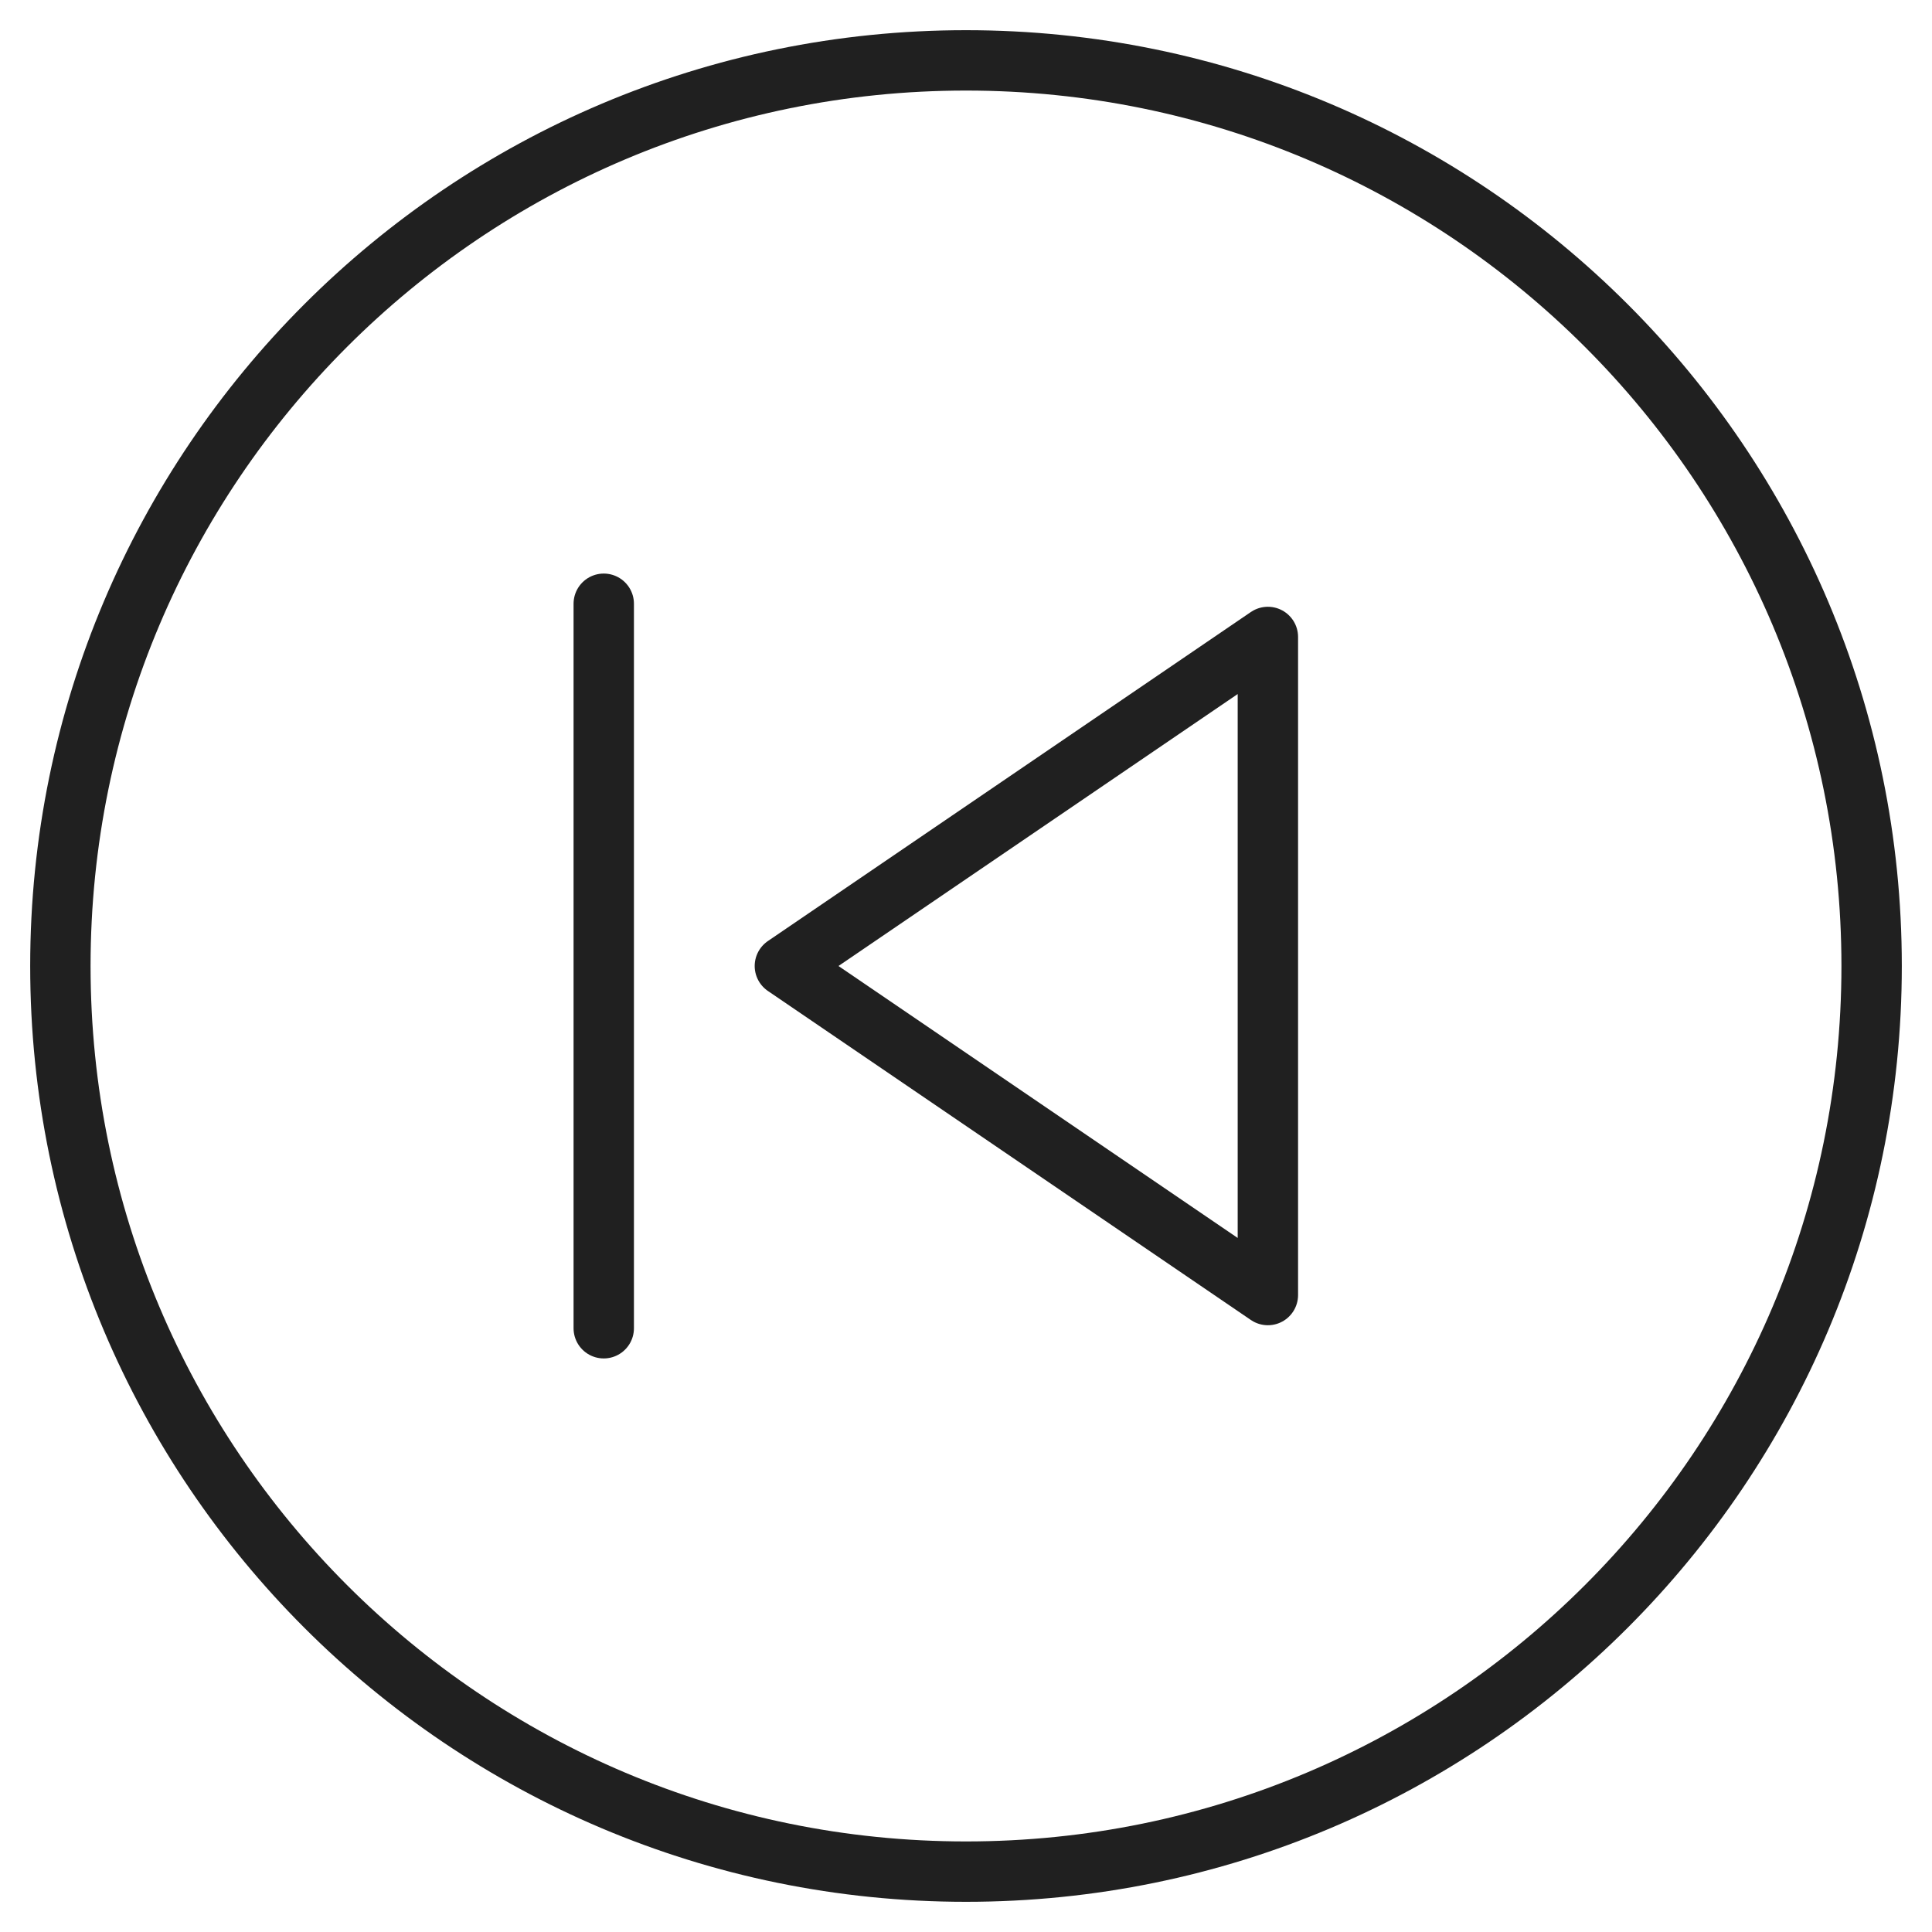
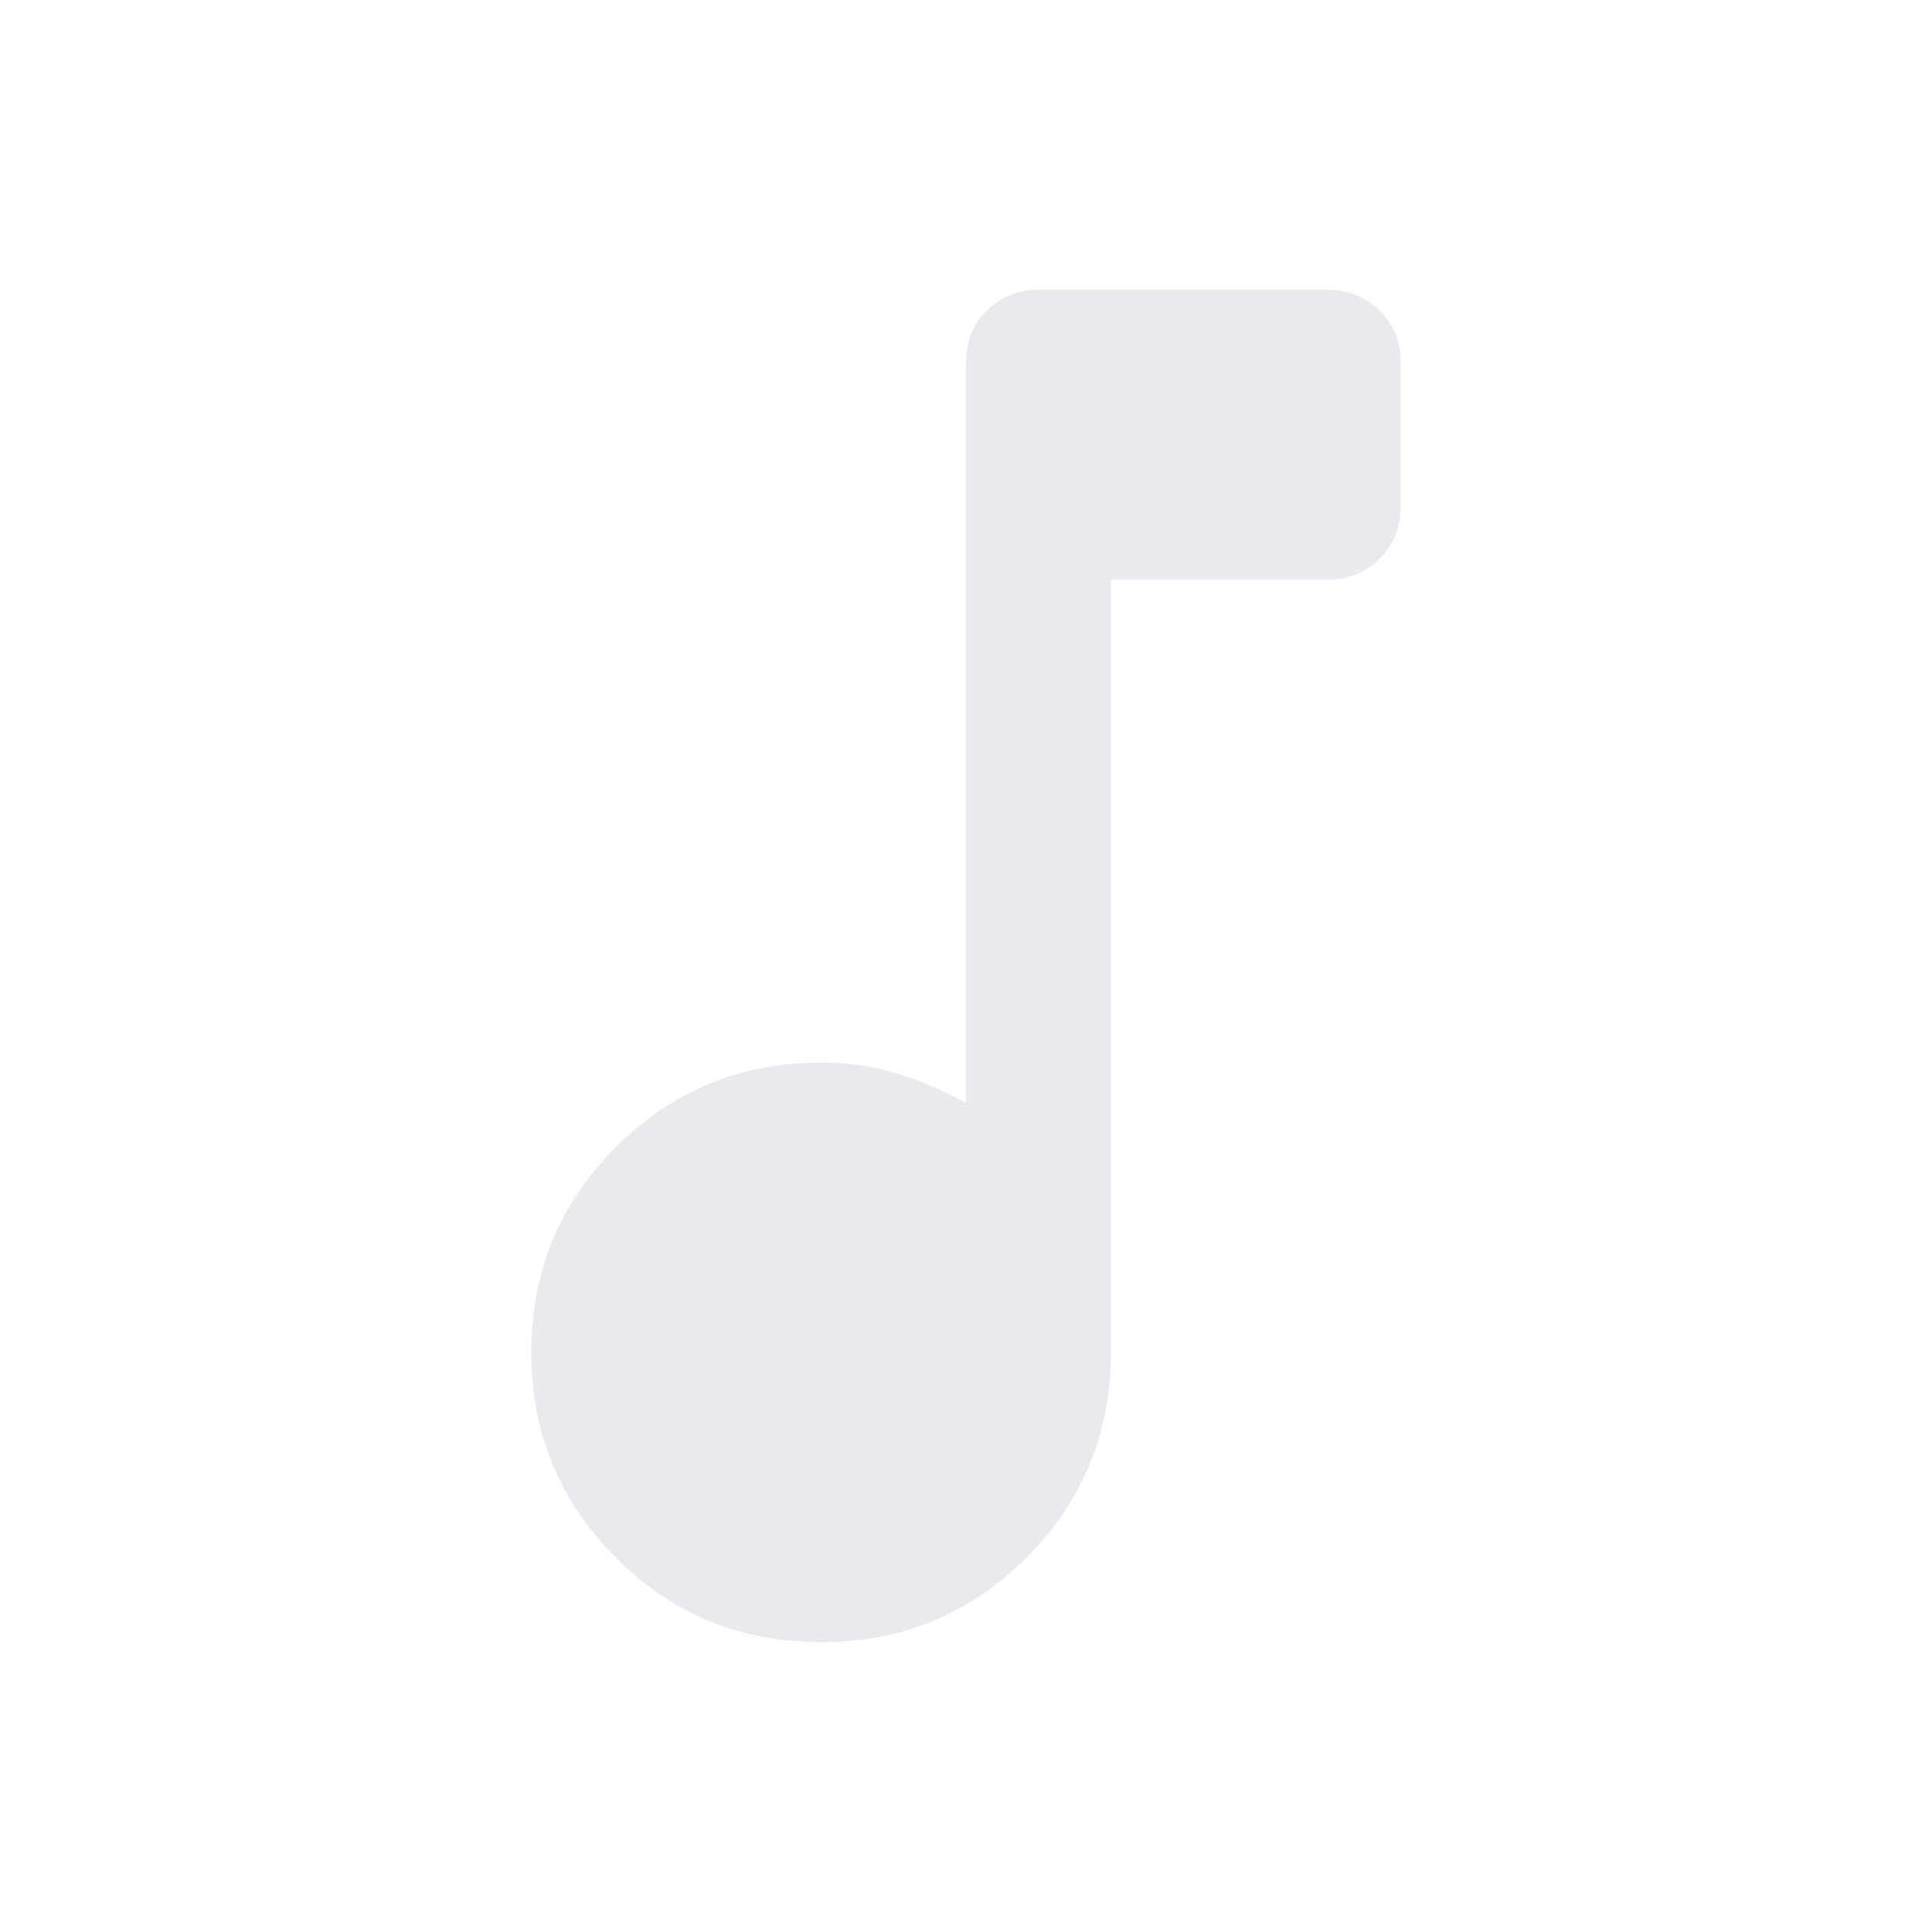
- <svg xmlns="http://www.w3.org/2000/svg" viewBox="0 0 64 64" aria-labelledby="title" aria-describedby="desc" role="img">
-   <path data-name="layer1" fill="none" stroke="#202020" stroke-miterlimit="10" stroke-width="2" d="M42 42.9L26 32l16-10.9v21.8z" stroke-linejoin="round" stroke-linecap="round" />
-   <circle data-name="layer2" cx="32" cy="32" r="30" fill="none" stroke="#202020" stroke-miterlimit="10" stroke-width="2" stroke-linejoin="round" stroke-linecap="round" />
-   <path data-name="layer1" fill="none" stroke="#202020" stroke-miterlimit="10" stroke-width="2" d="M20 20v24" stroke-linejoin="round" stroke-linecap="round" />
+ <svg xmlns="http://www.w3.org/2000/svg" height="20px" viewBox="0 -960 960 960" width="20px" fill="#e8eaed">
+   <path d="M408-144q-60 0-102-42t-42-102q0-60 42-102t102-42q20 0 38 5.5t34 14.5v-368q0-15.3 10.33-25.65Q500.67-816 515.94-816h143.78q15.28 0 25.78 10.32 10.5 10.33 10.5 25.59v71.83q0 15.26-10.35 25.76Q675.3-672 660-672H552v384q0 60-42 102t-102 42Z" />
</svg>
